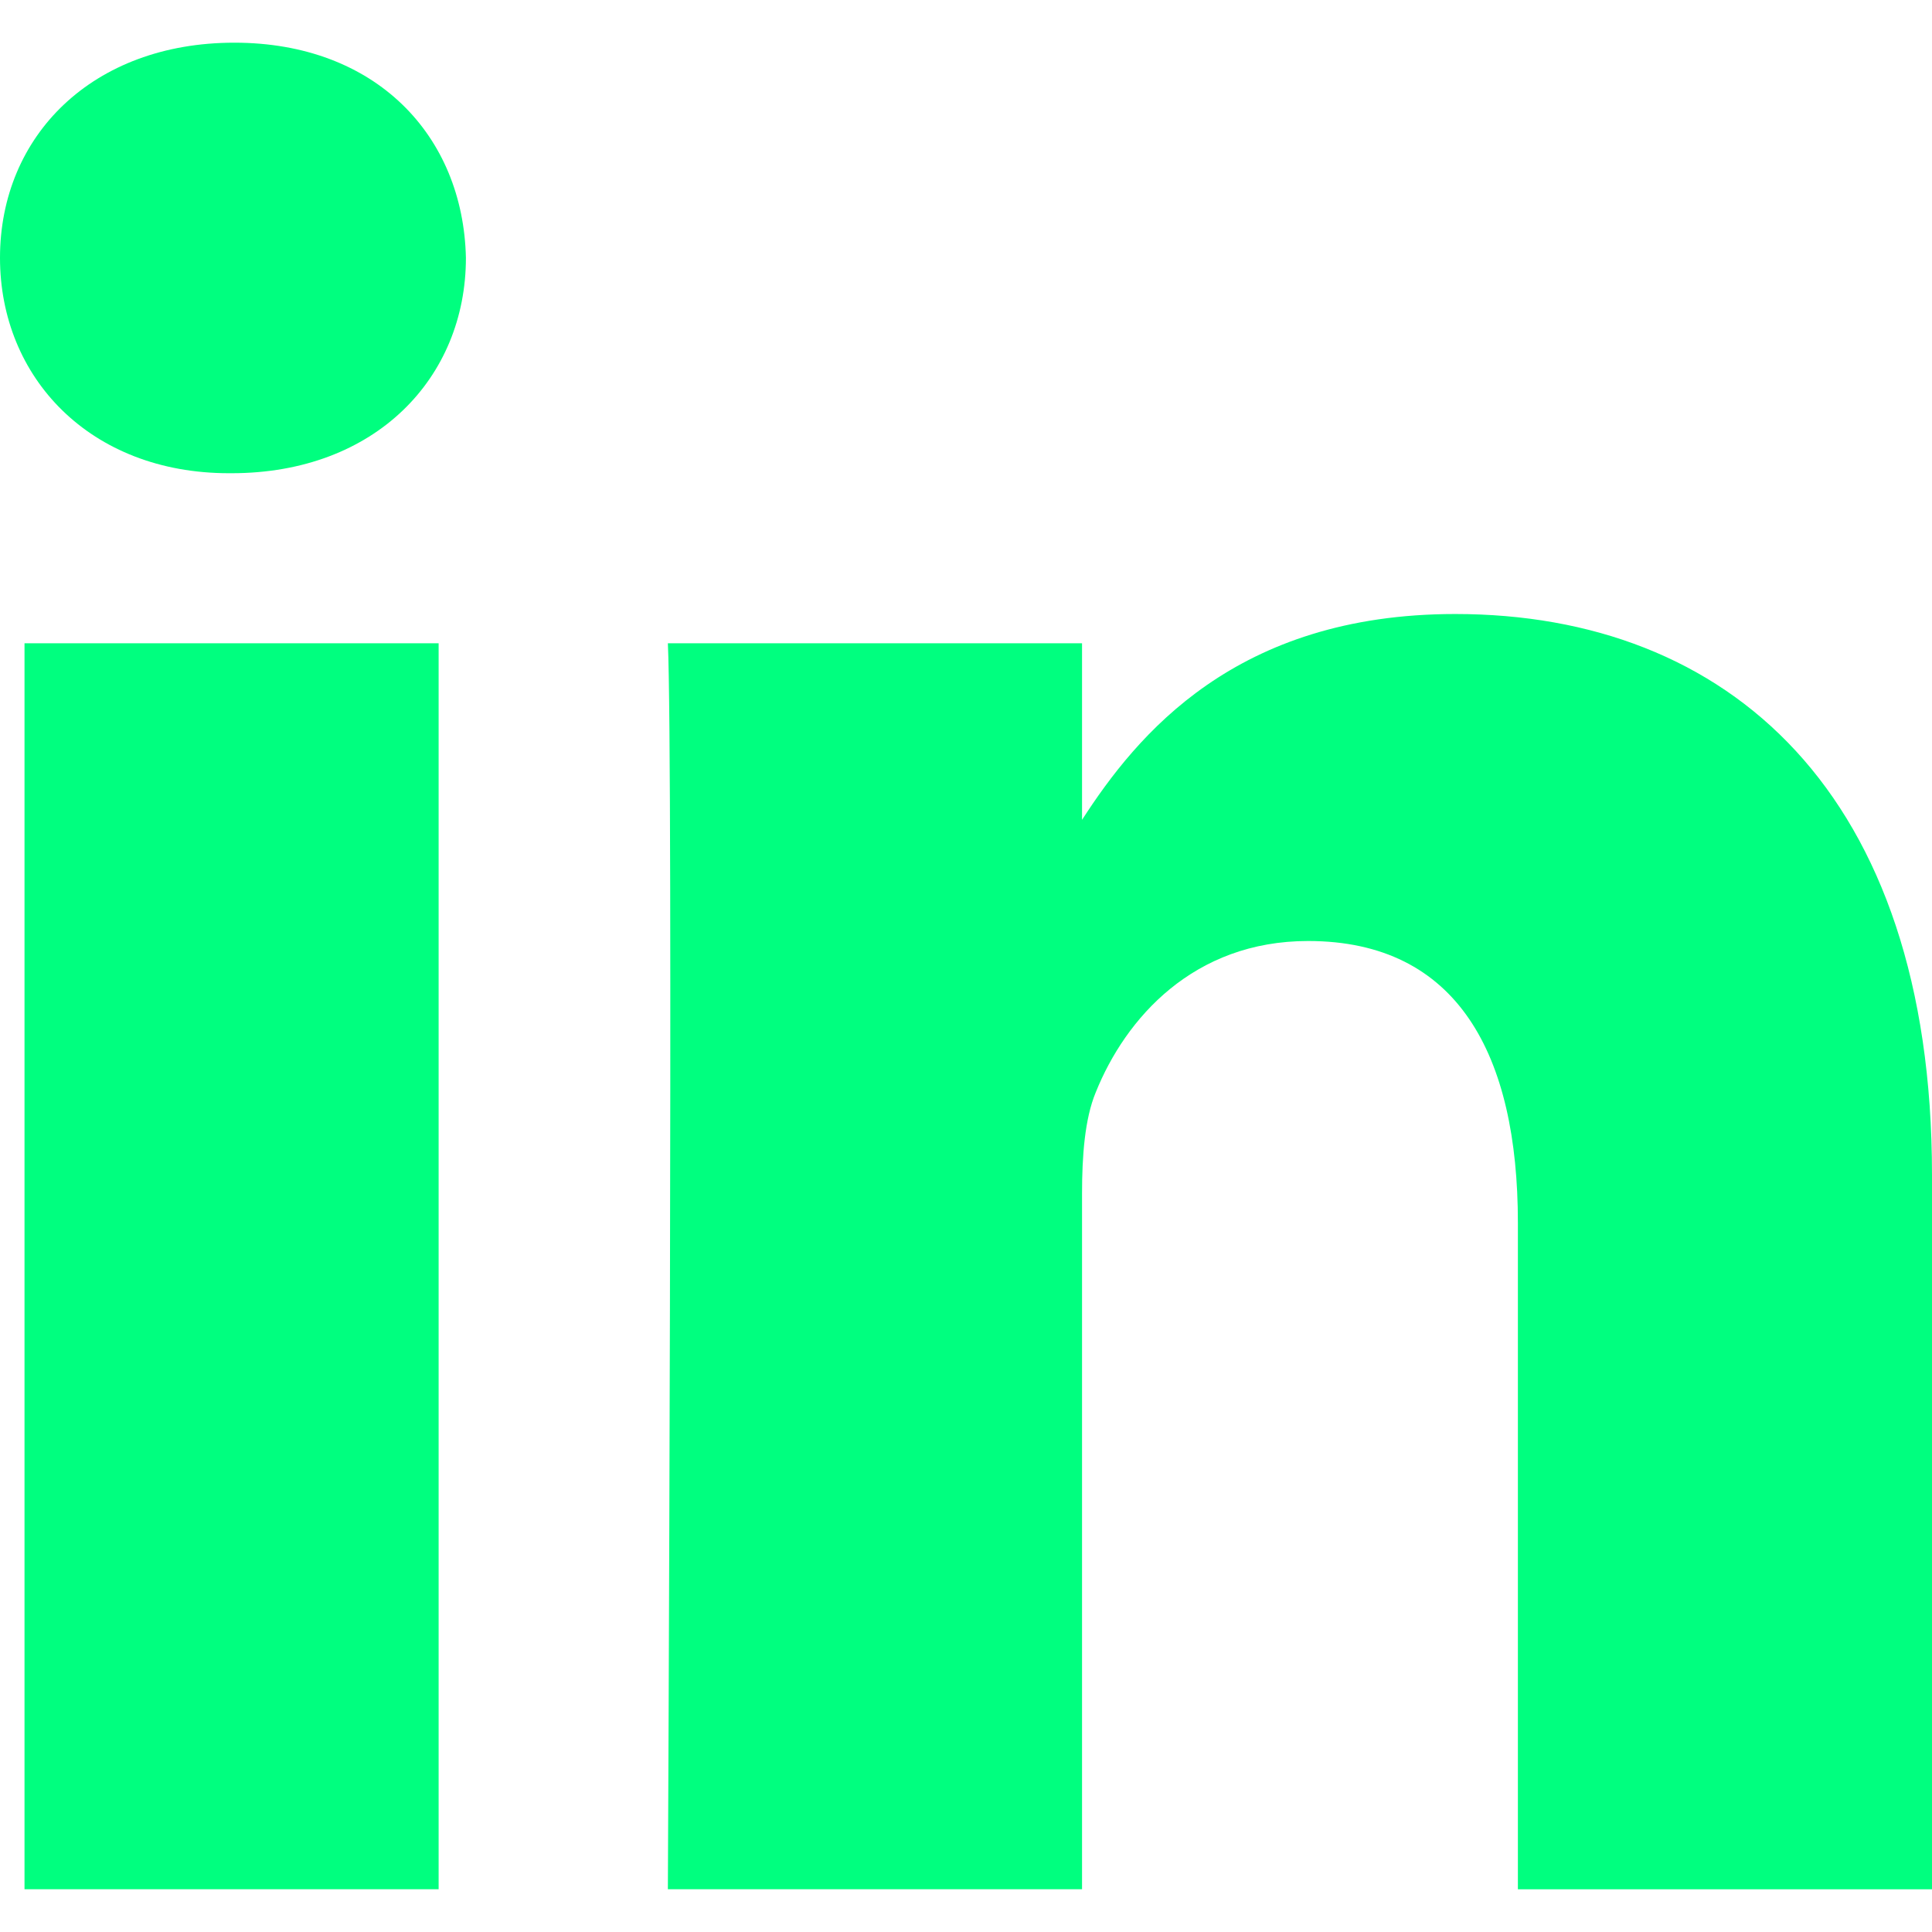
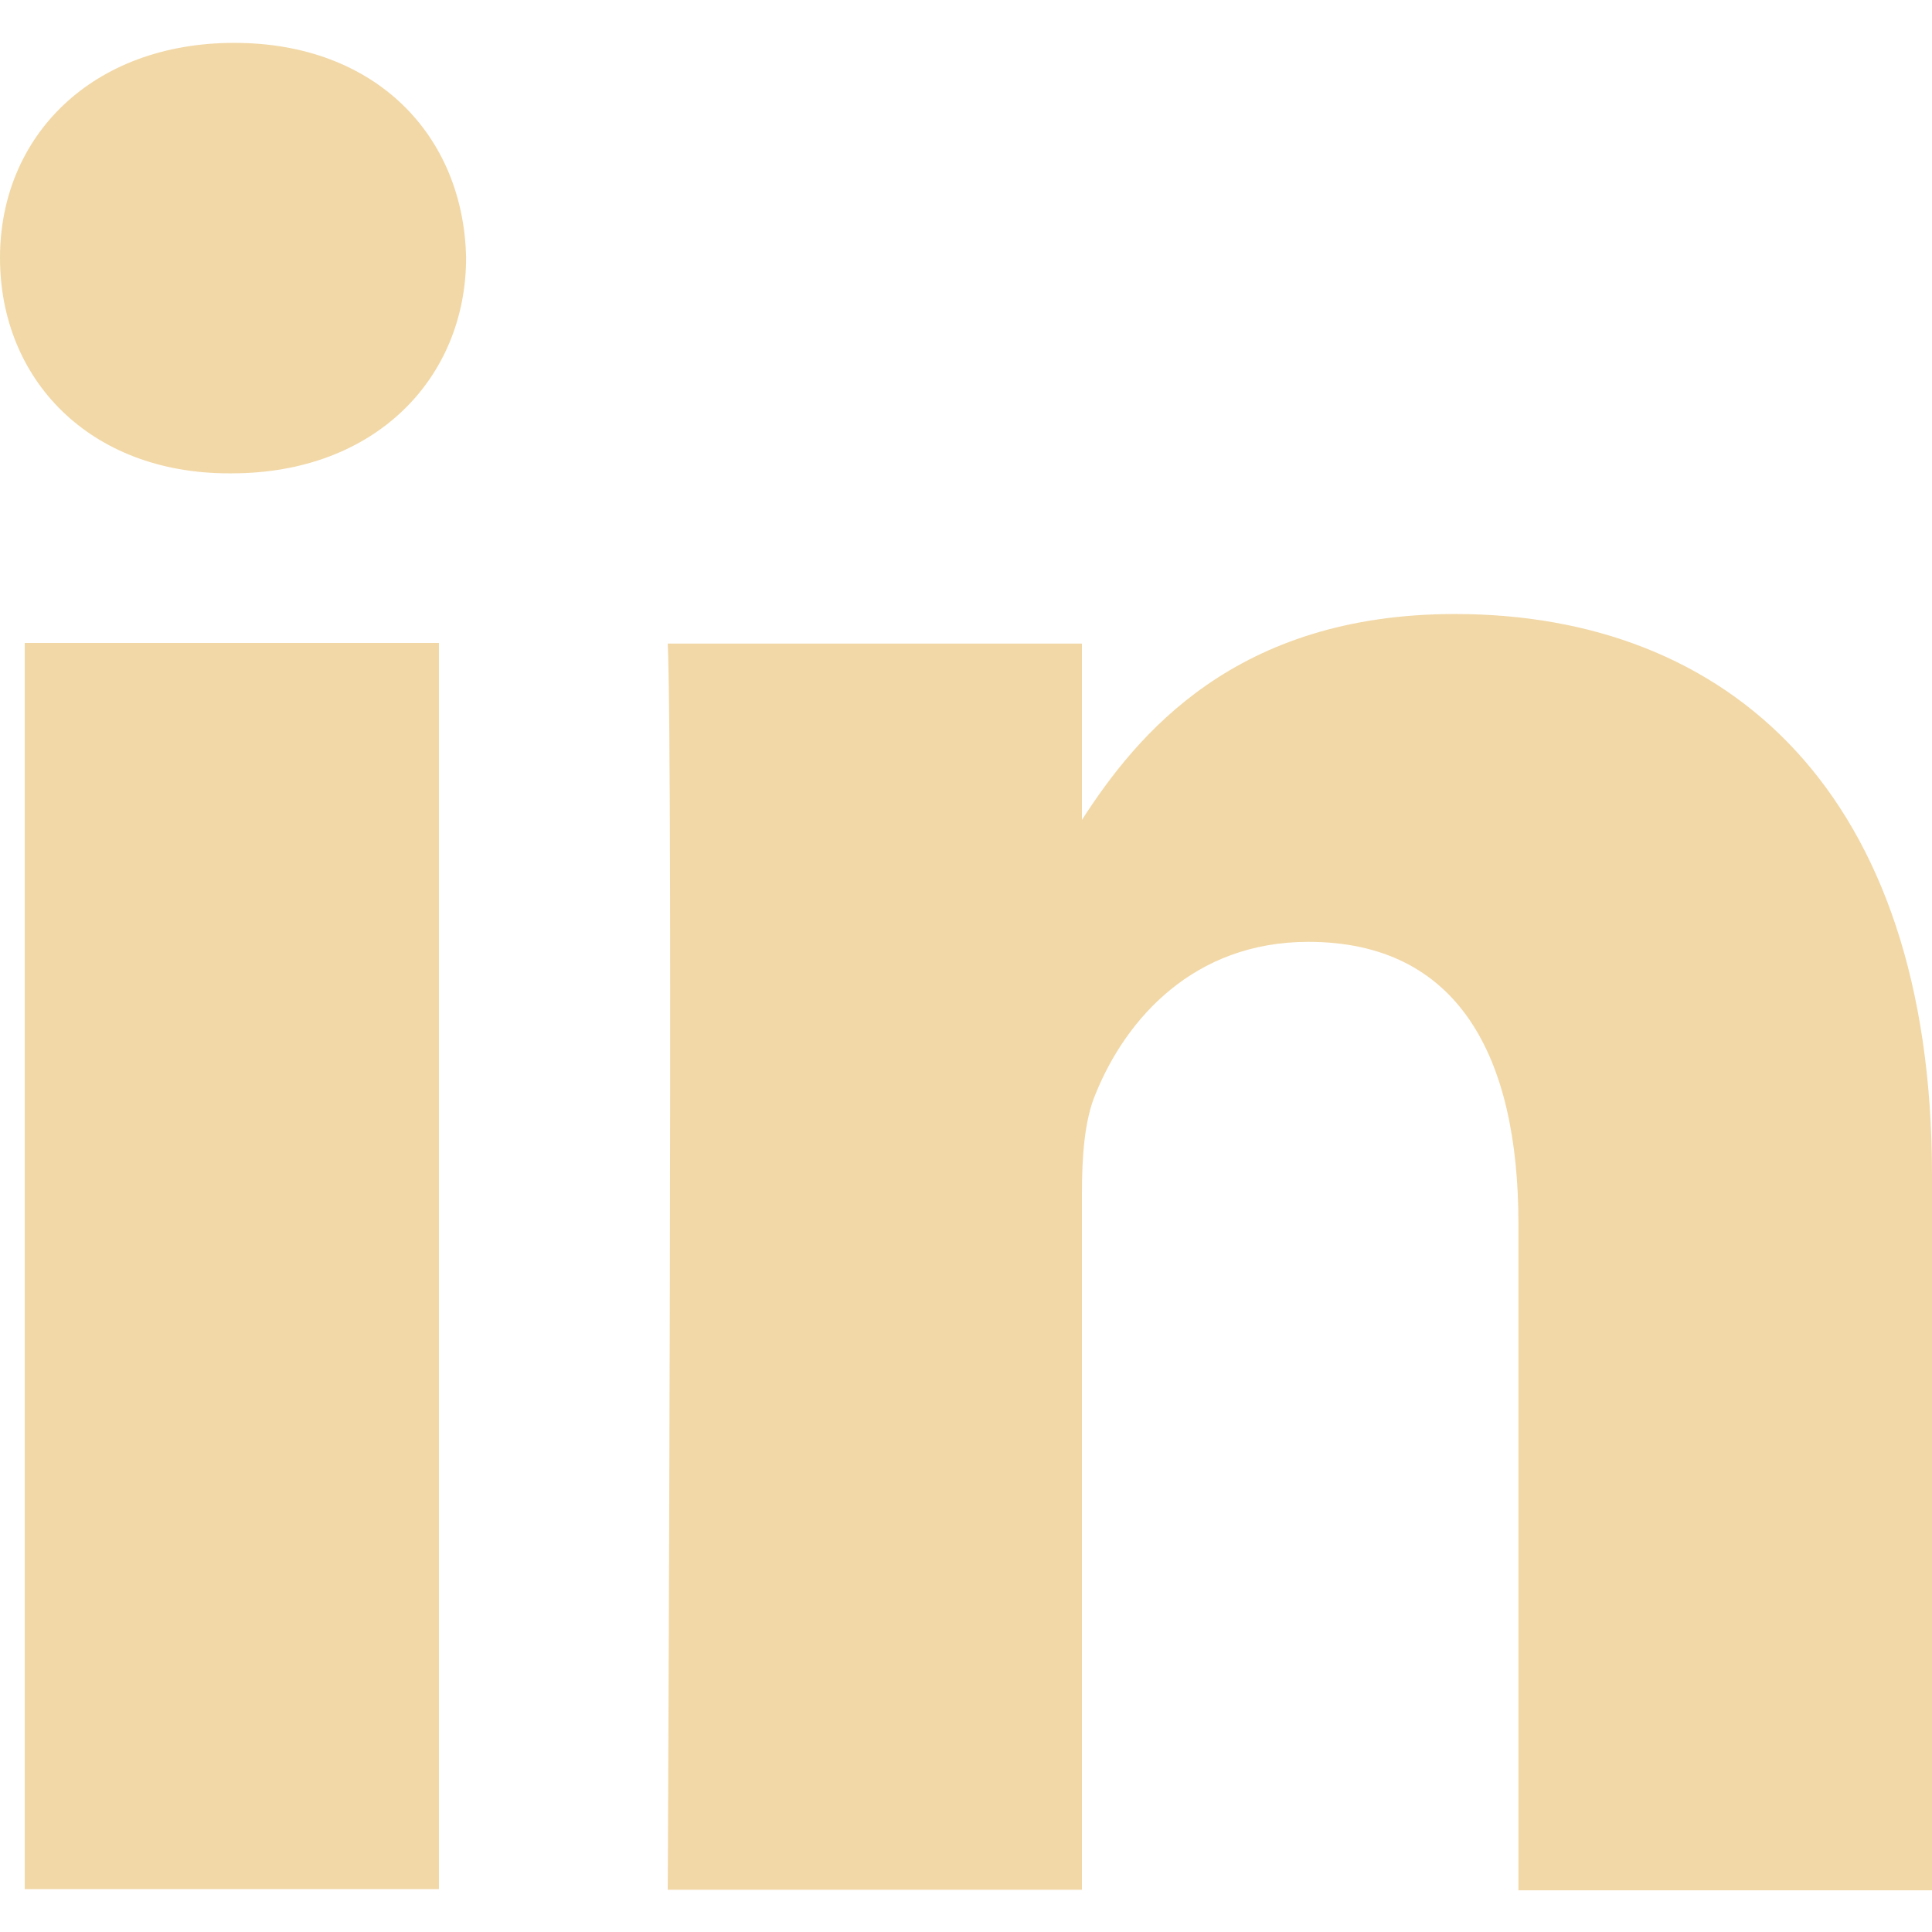
- <svg xmlns="http://www.w3.org/2000/svg" viewBox="0 0 32 32" version="1.1" id="svg13561">
-   <defs id="defs13565" />
-   <linearGradient id="a" x1="16" x2="16" y1="31.293" y2=".707" gradientUnits="userSpaceOnUse">
-     <stop offset="0" stop-color="#ff2d76" id="stop13554" />
-     <stop offset="1" stop-color="#fb0000" id="stop13556" />
-   </linearGradient>
-   <path fill="url(#a)" d="M32 31.292V19.46c0-6.34-3.384-9.29-7.896-9.29-3.641 0-5.273 2.003-6.182 3.409v-2.924h-6.86c.091 1.937 0 20.637 0 20.637h6.86V19.767c0-.615.044-1.232.226-1.672.495-1.233 1.624-2.509 3.518-2.509 2.483 0 3.475 1.892 3.475 4.666v11.041H32v-.001zM3.835 7.838c2.391 0 3.882-1.586 3.882-3.567C7.673 2.247 6.227.707 3.881.707S0 2.246 0 4.271c0 1.981 1.489 3.567 3.792 3.567h.043zm3.43 23.454V10.655H.406v20.637h6.859z" id="path13559" style="fill:#00ff7f;fill-opacity:1" />
+ <svg xmlns="http://www.w3.org/2000/svg" id="svg13561" version="1.1" viewBox="0 0 32 32">
+   <defs>
+     <style>
+       .st0 {
+         fill: #f2d8a7;
+       }
+     </style>
+   </defs>
+   <path id="path13559" class="st0" d="M32,31.29v-11.83c0-6.34-3.38-9.29-7.9-9.29-3.64,0-5.27,2-6.18,3.41v-2.92h-6.86c.09,1.94,0,20.64,0,20.64h6.86v-11.52c0-.61.04-1.23.23-1.67.5-1.23,1.62-2.51,3.52-2.51,2.48,0,3.48,1.89,3.48,4.67v11.04h6.86ZM3.84,7.84c2.39,0,3.88-1.59,3.88-3.57-.04-2.02-1.49-3.56-3.84-3.56S0,2.25,0,4.27s1.49,3.57,3.79,3.57h.04ZM7.27,31.29V10.65H.41v20.64h6.86Z" />
</svg>
